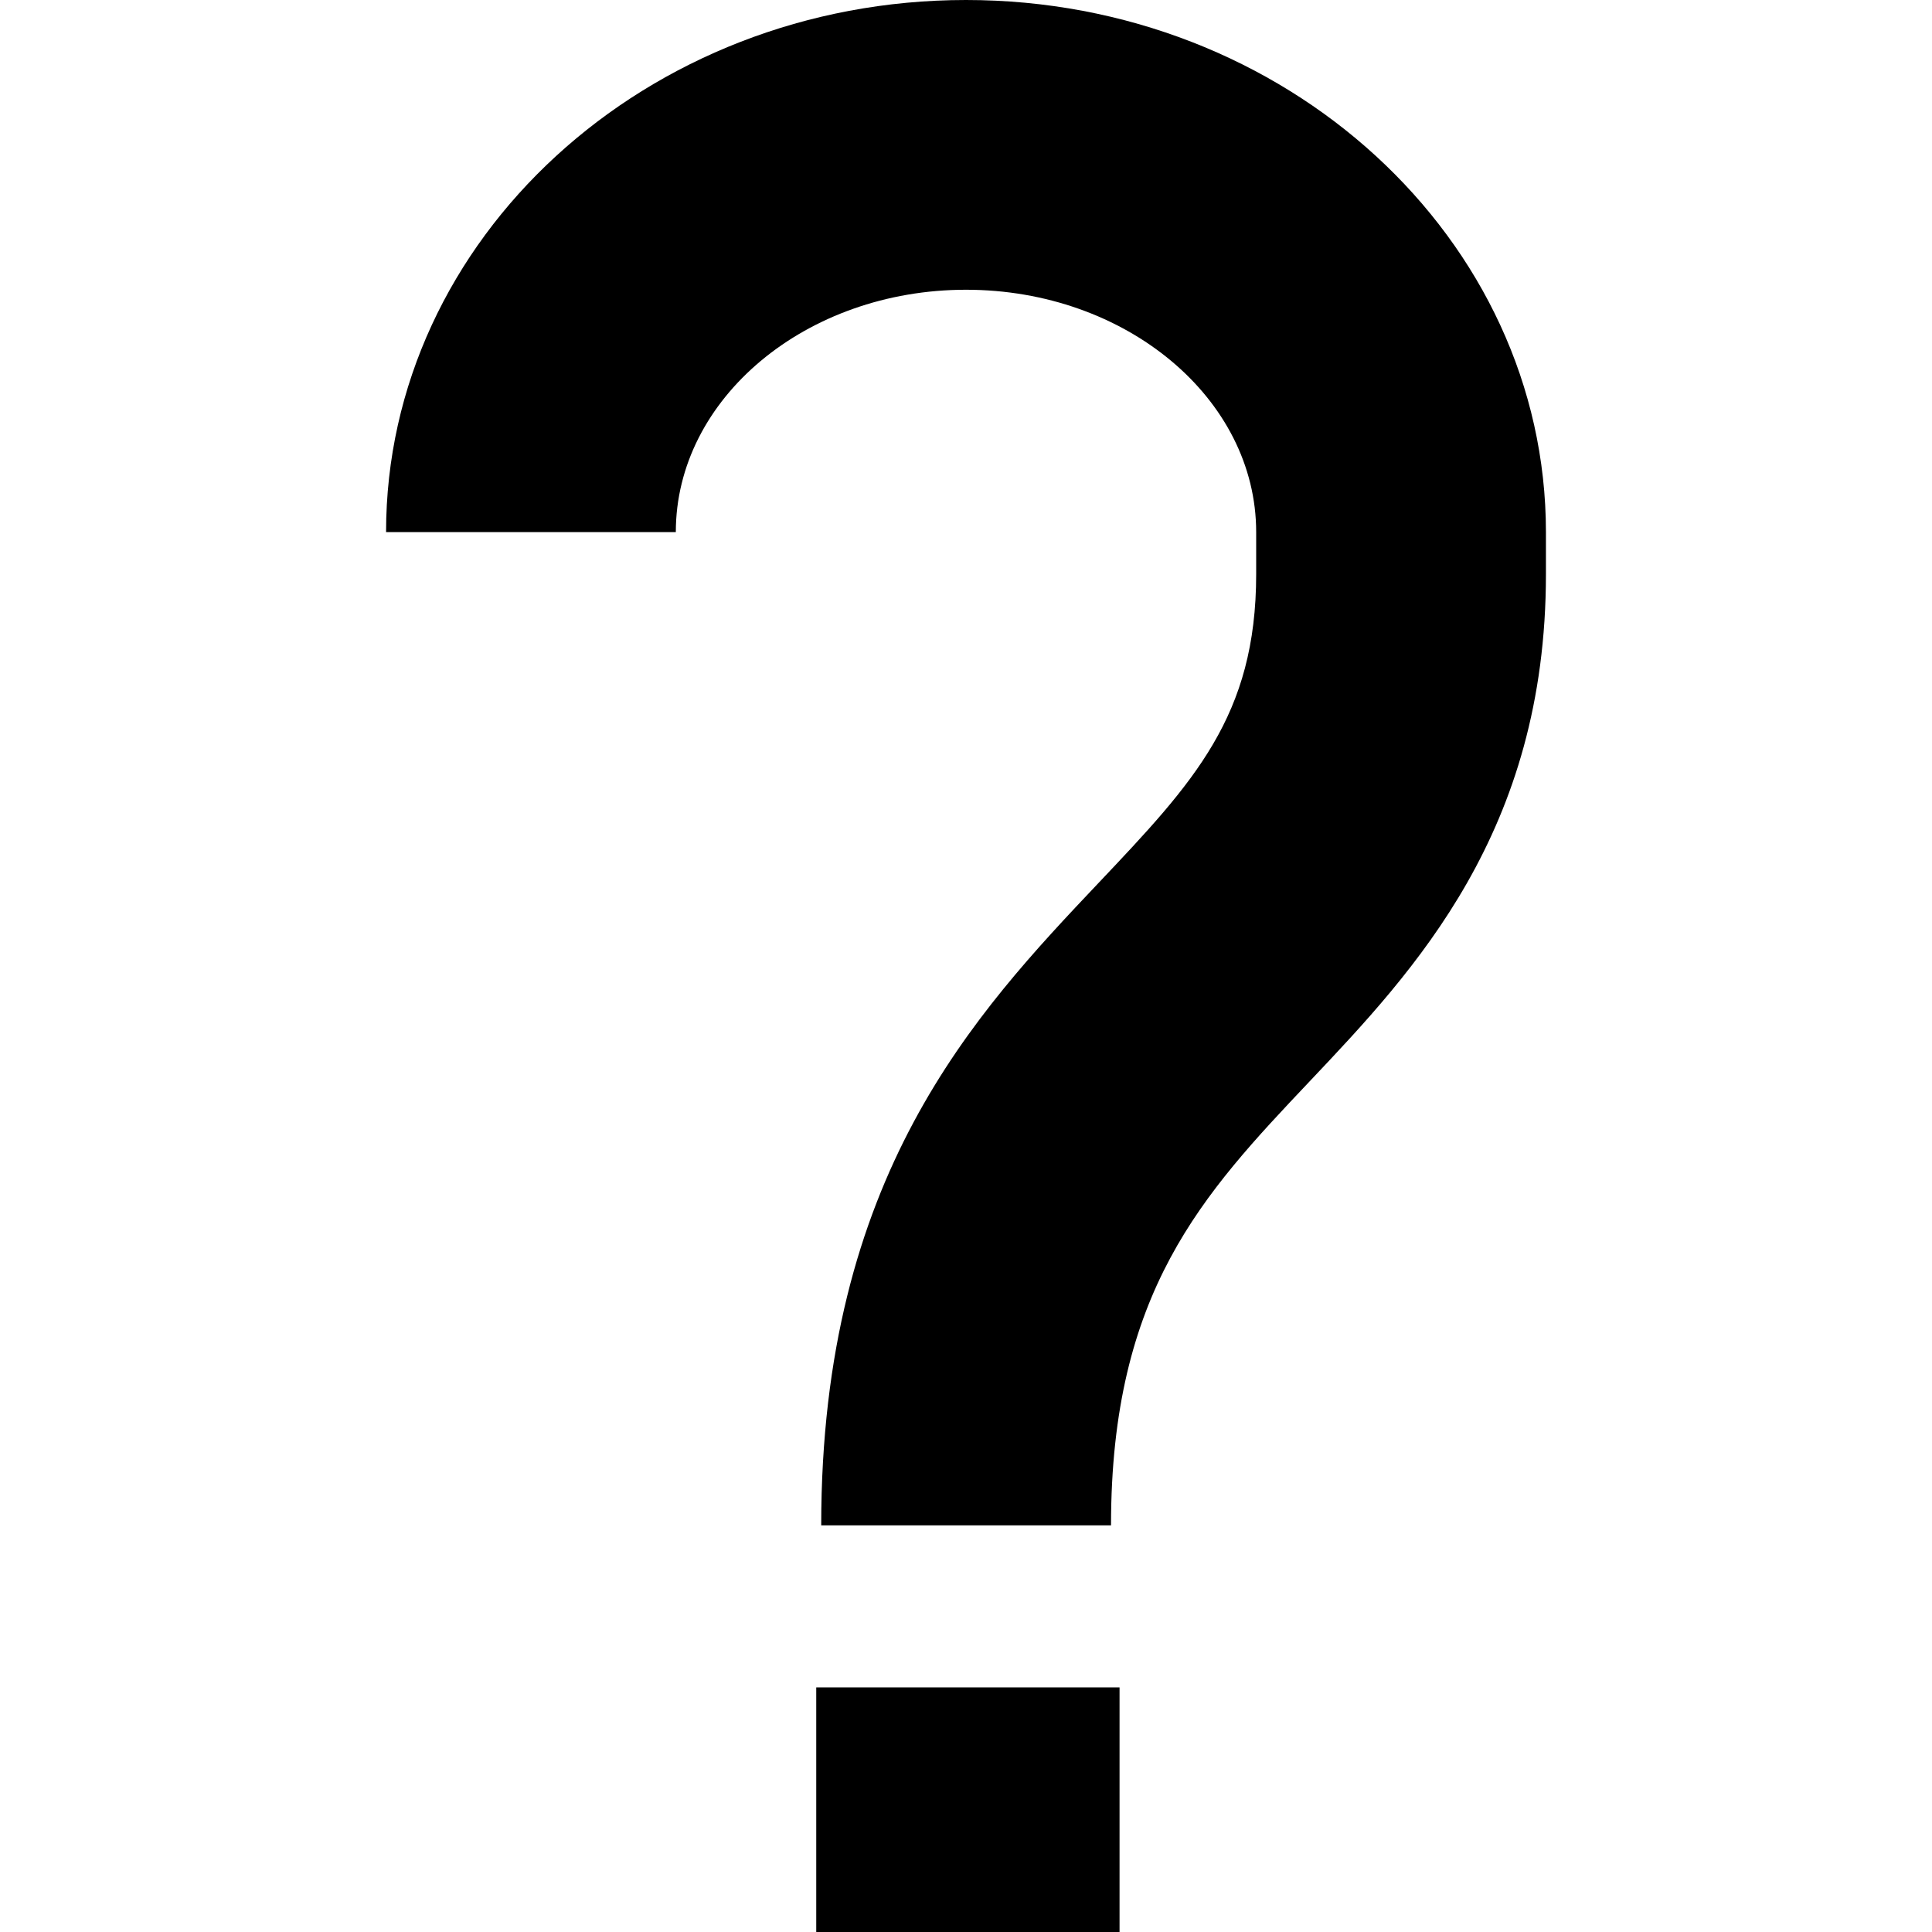
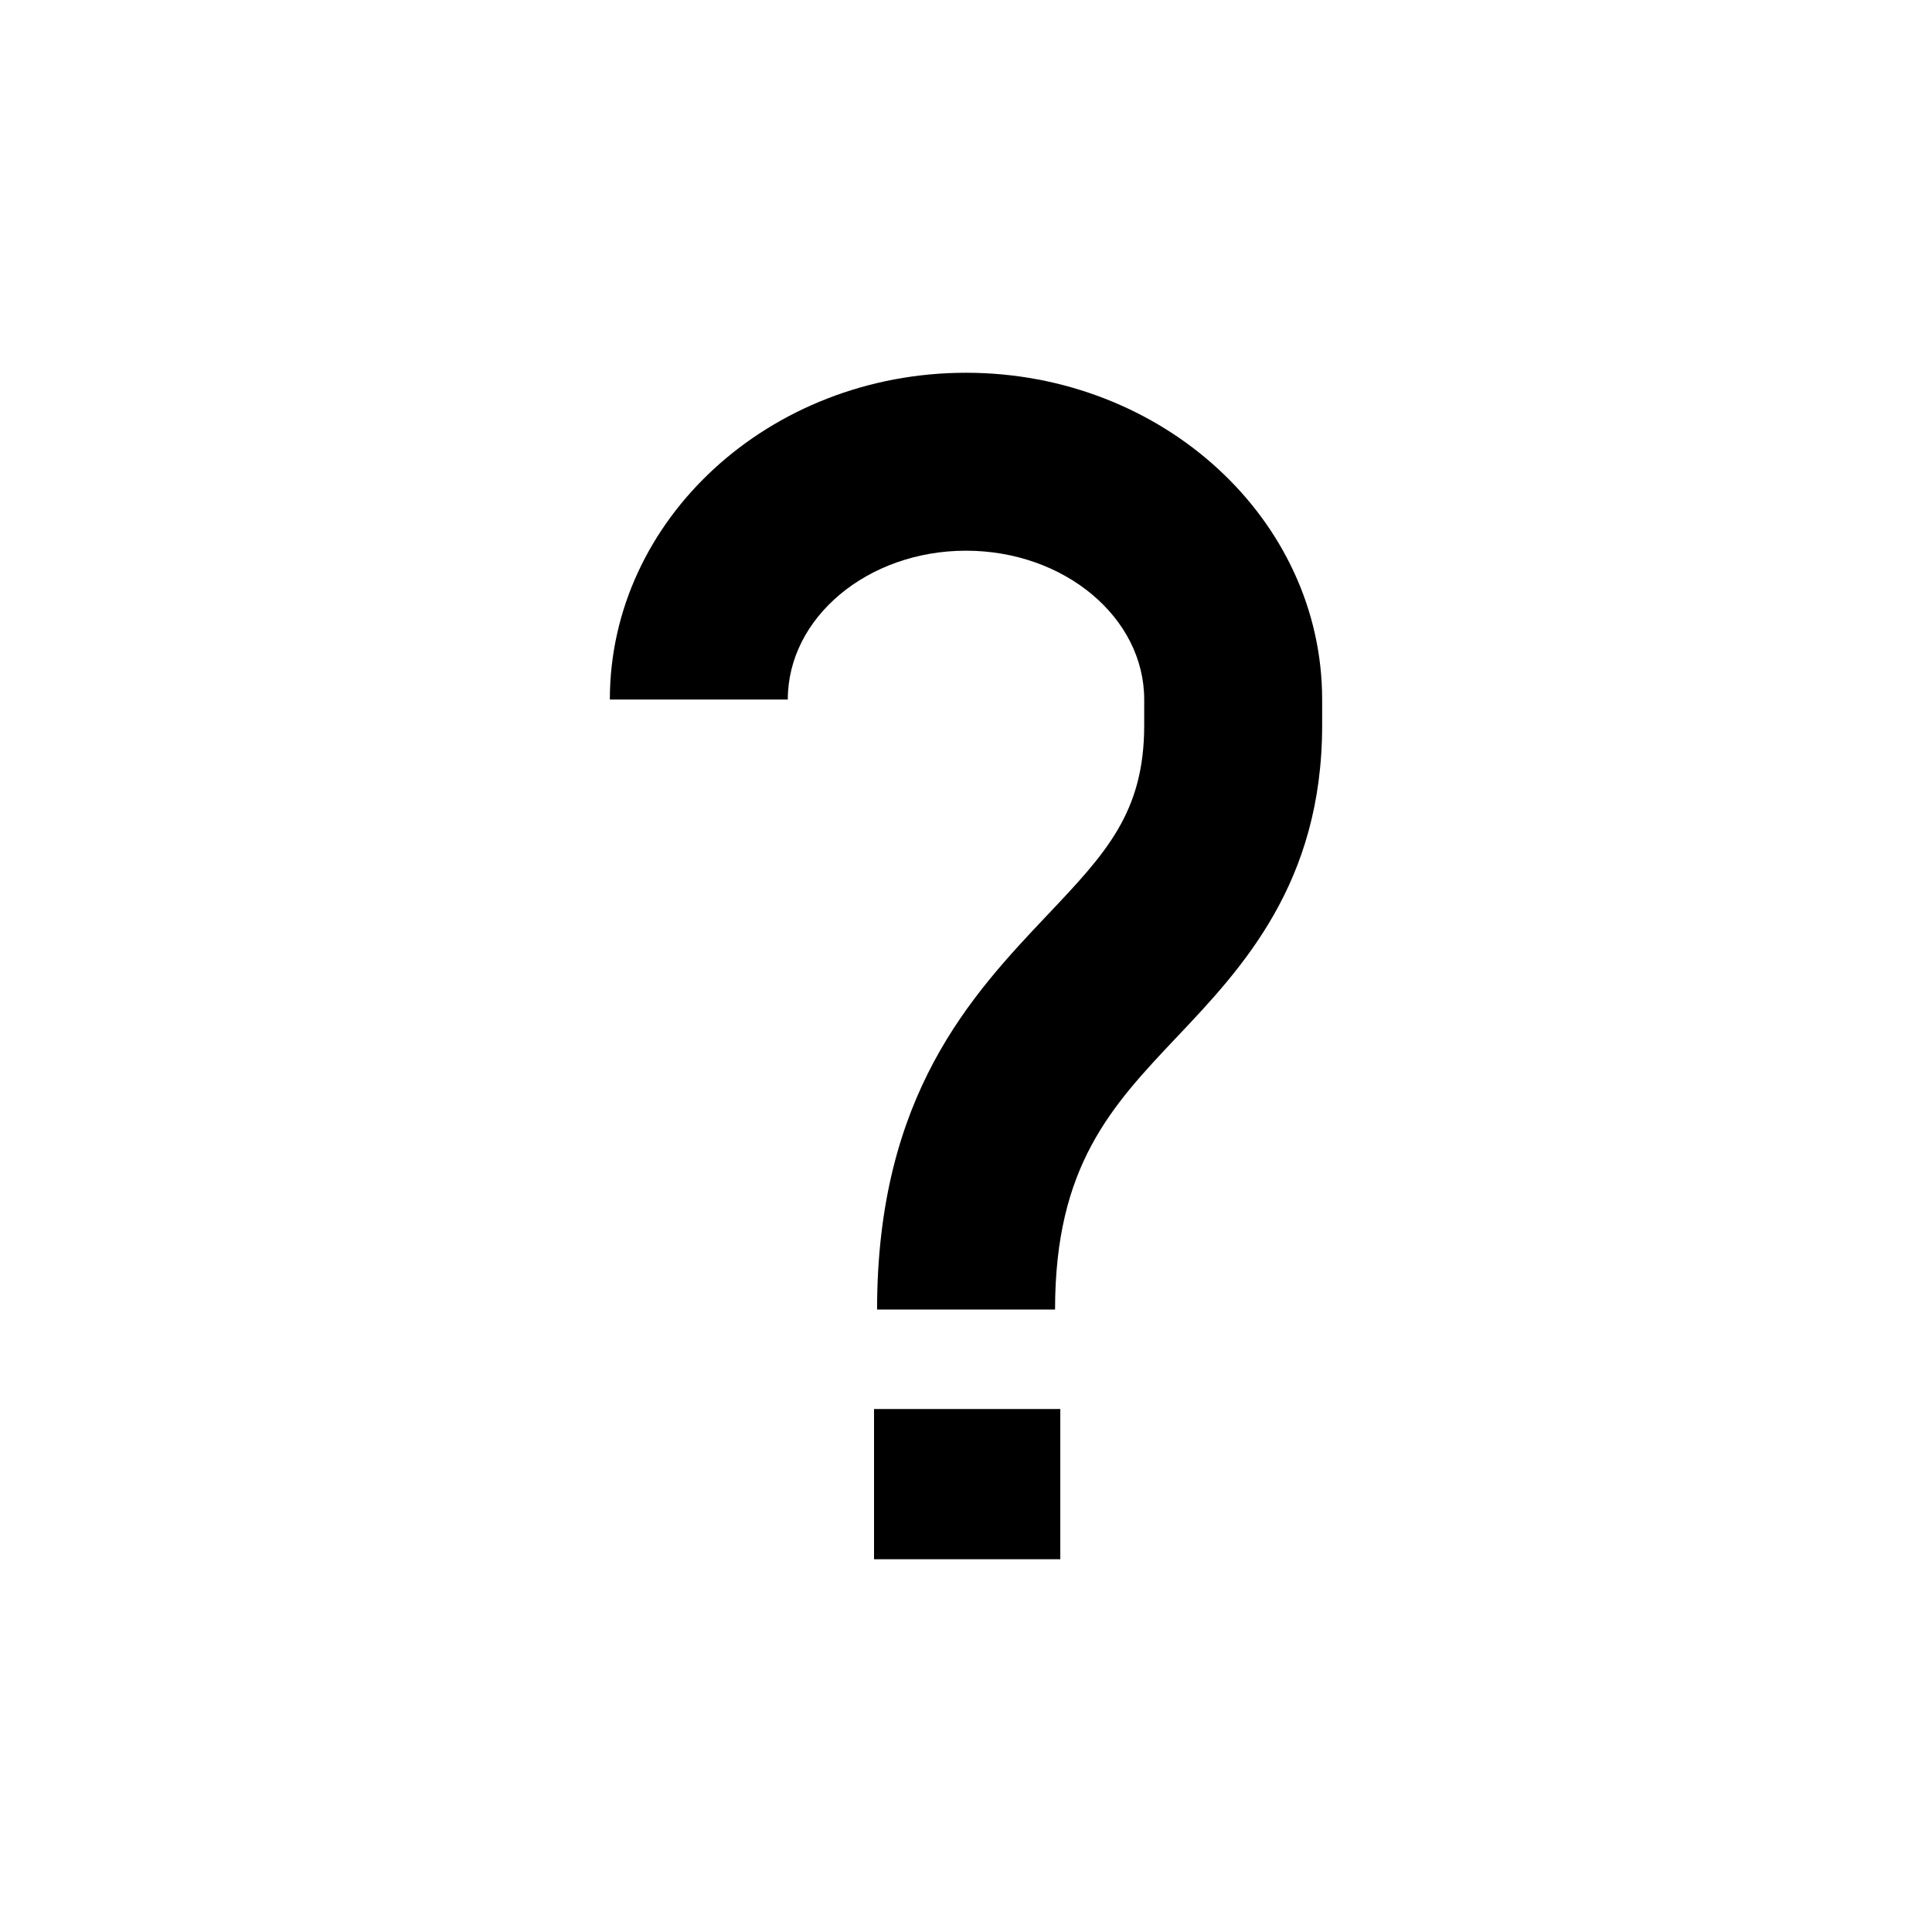
- <svg xmlns="http://www.w3.org/2000/svg" version="1.1" id="Capa_1" x="0px" y="0px" viewBox="0 0 318.293 318.293" style="enable-background:new 0 0 318.293 318.293;" xml:space="preserve">
+ <svg xmlns="http://www.w3.org/2000/svg" version="1.1" id="Capa_1" viewBox="-100 -100 518.293 518.293" xml:space="preserve">
  <path d="M159.148,0c-52.696,0-95.544,39.326-95.544,87.662h47.736c0-22.007,21.438-39.927,47.808-39.927   c26.367,0,47.804,17.92,47.804,39.927v6.929c0,23.39-10.292,34.31-25.915,50.813c-20.371,21.531-45.744,48.365-45.744,105.899   h47.745c0-38.524,15.144-54.568,32.692-73.12c17.368-18.347,38.96-41.192,38.96-83.592v-6.929C254.689,39.326,211.845,0,159.148,0z   " />
  <rect x="134.475" y="277.996" width="49.968" height="40.297" />
</svg>
